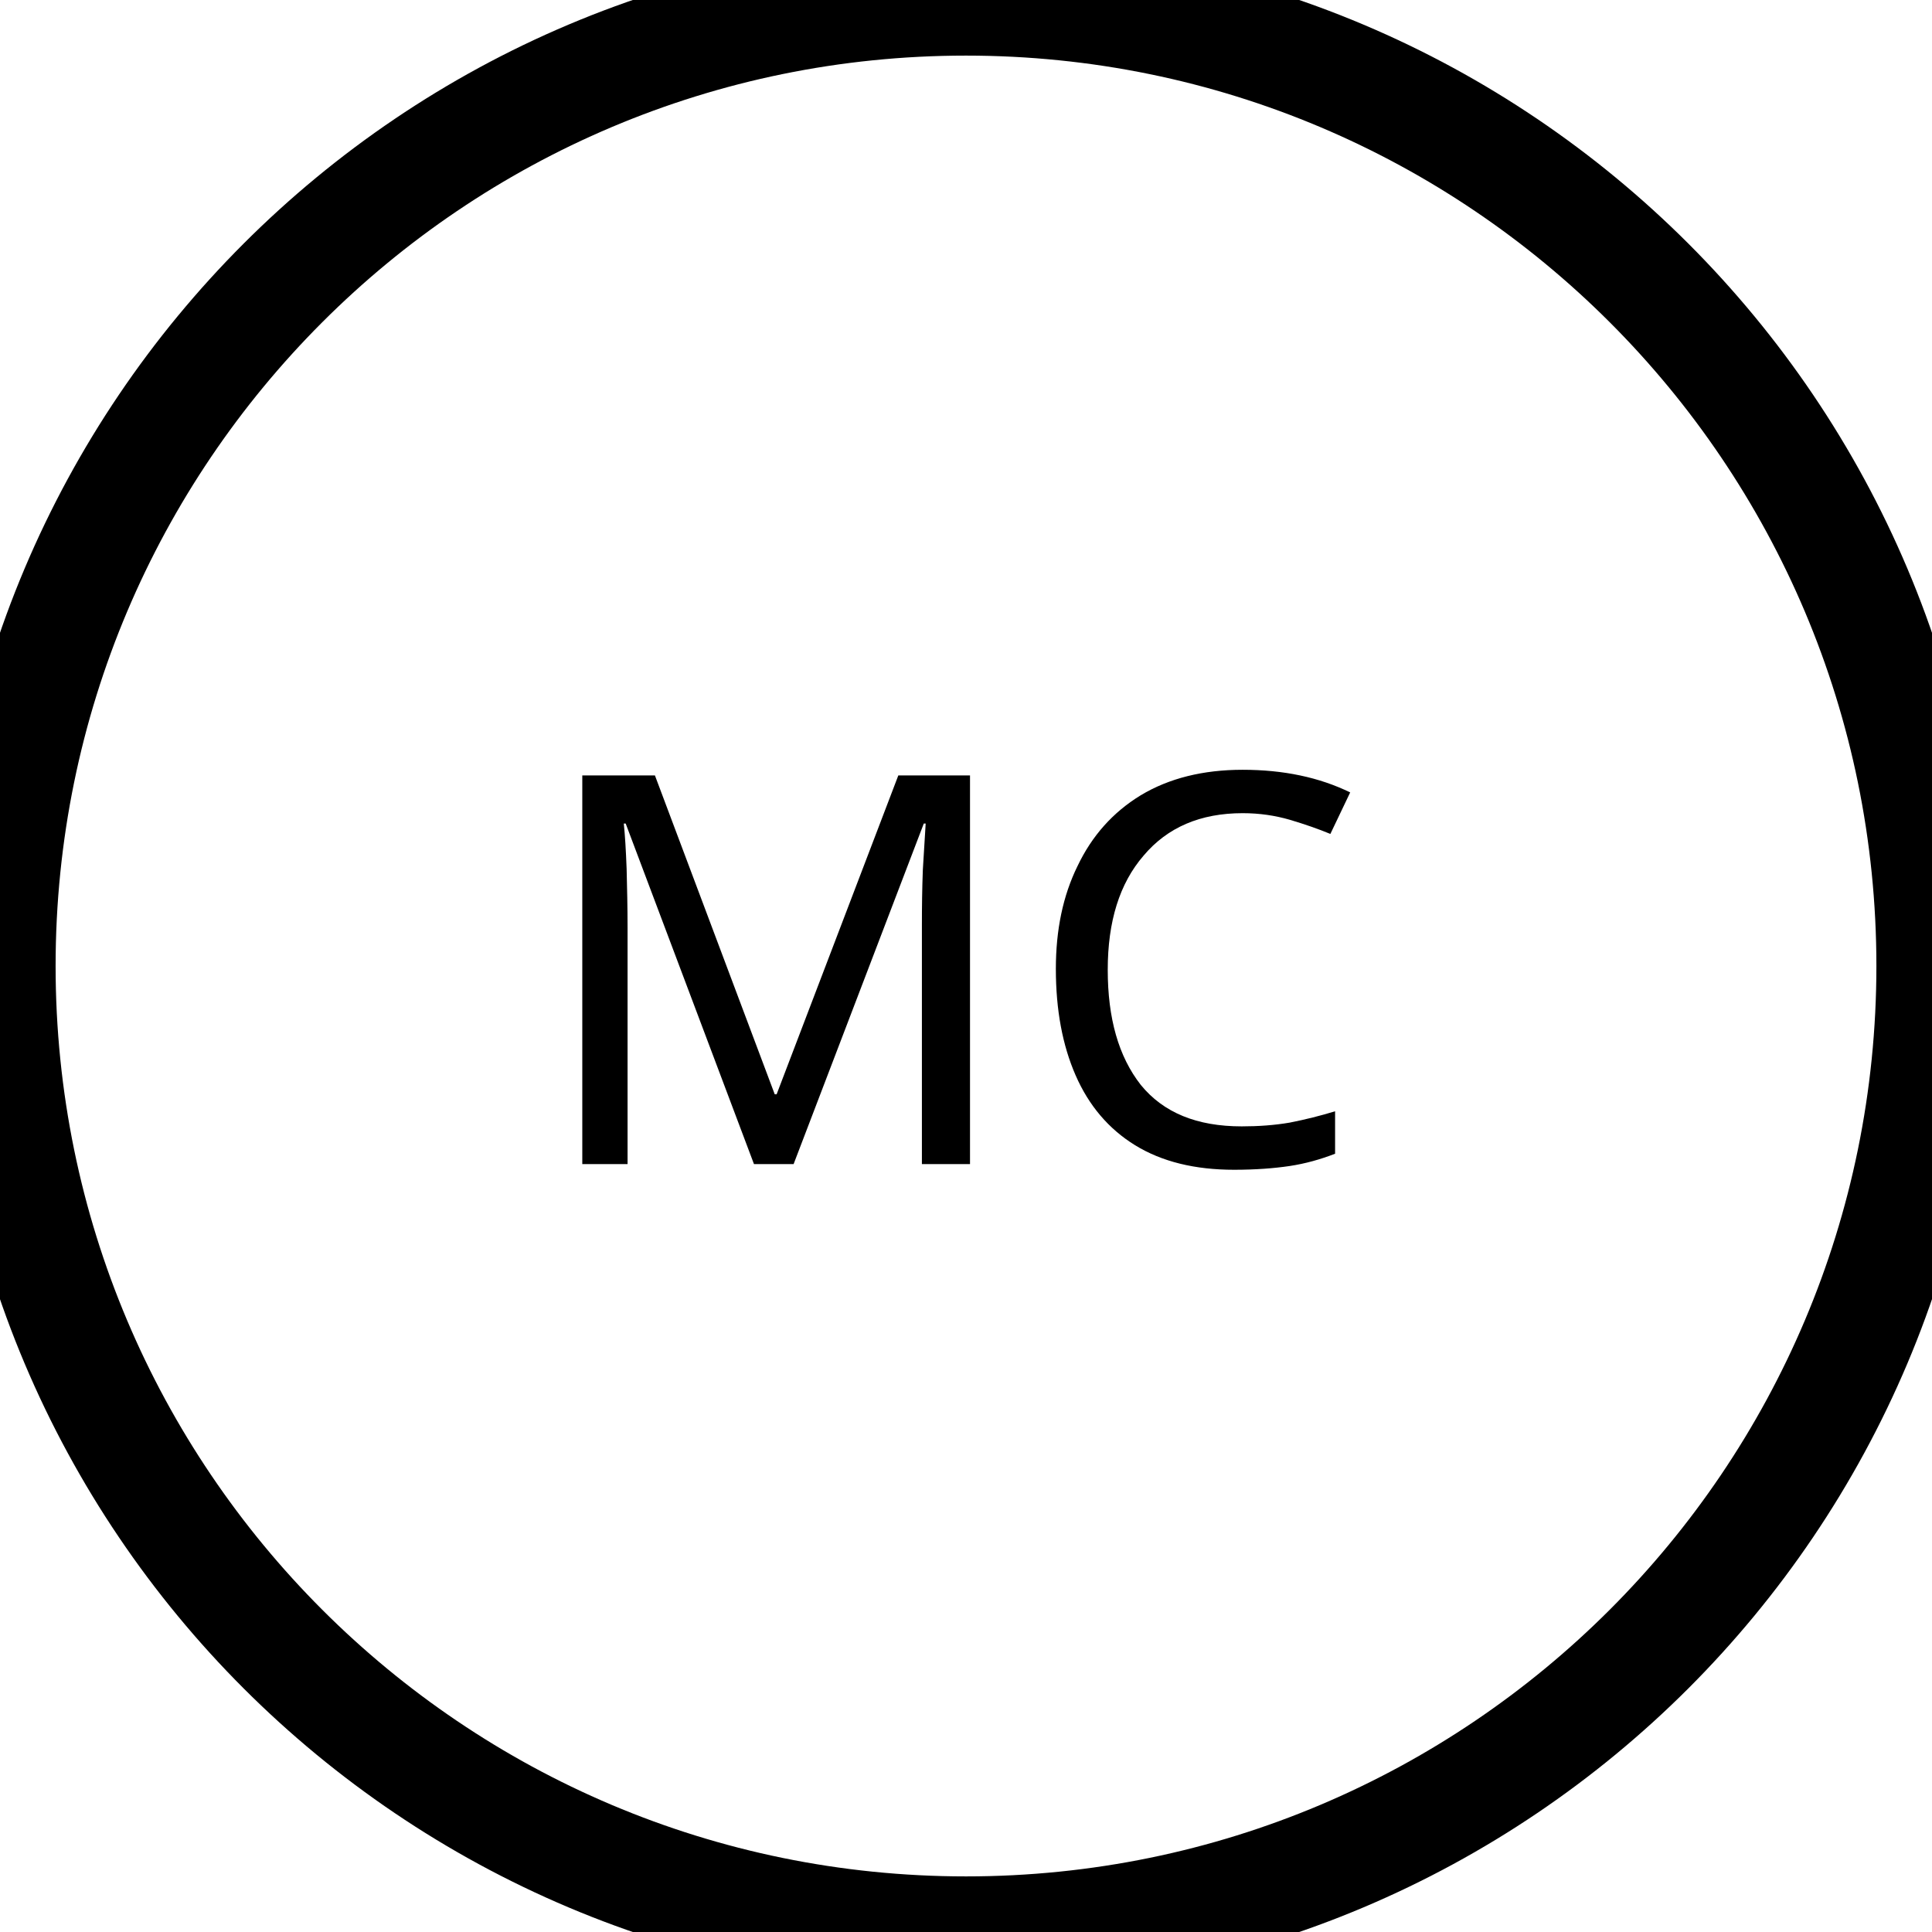
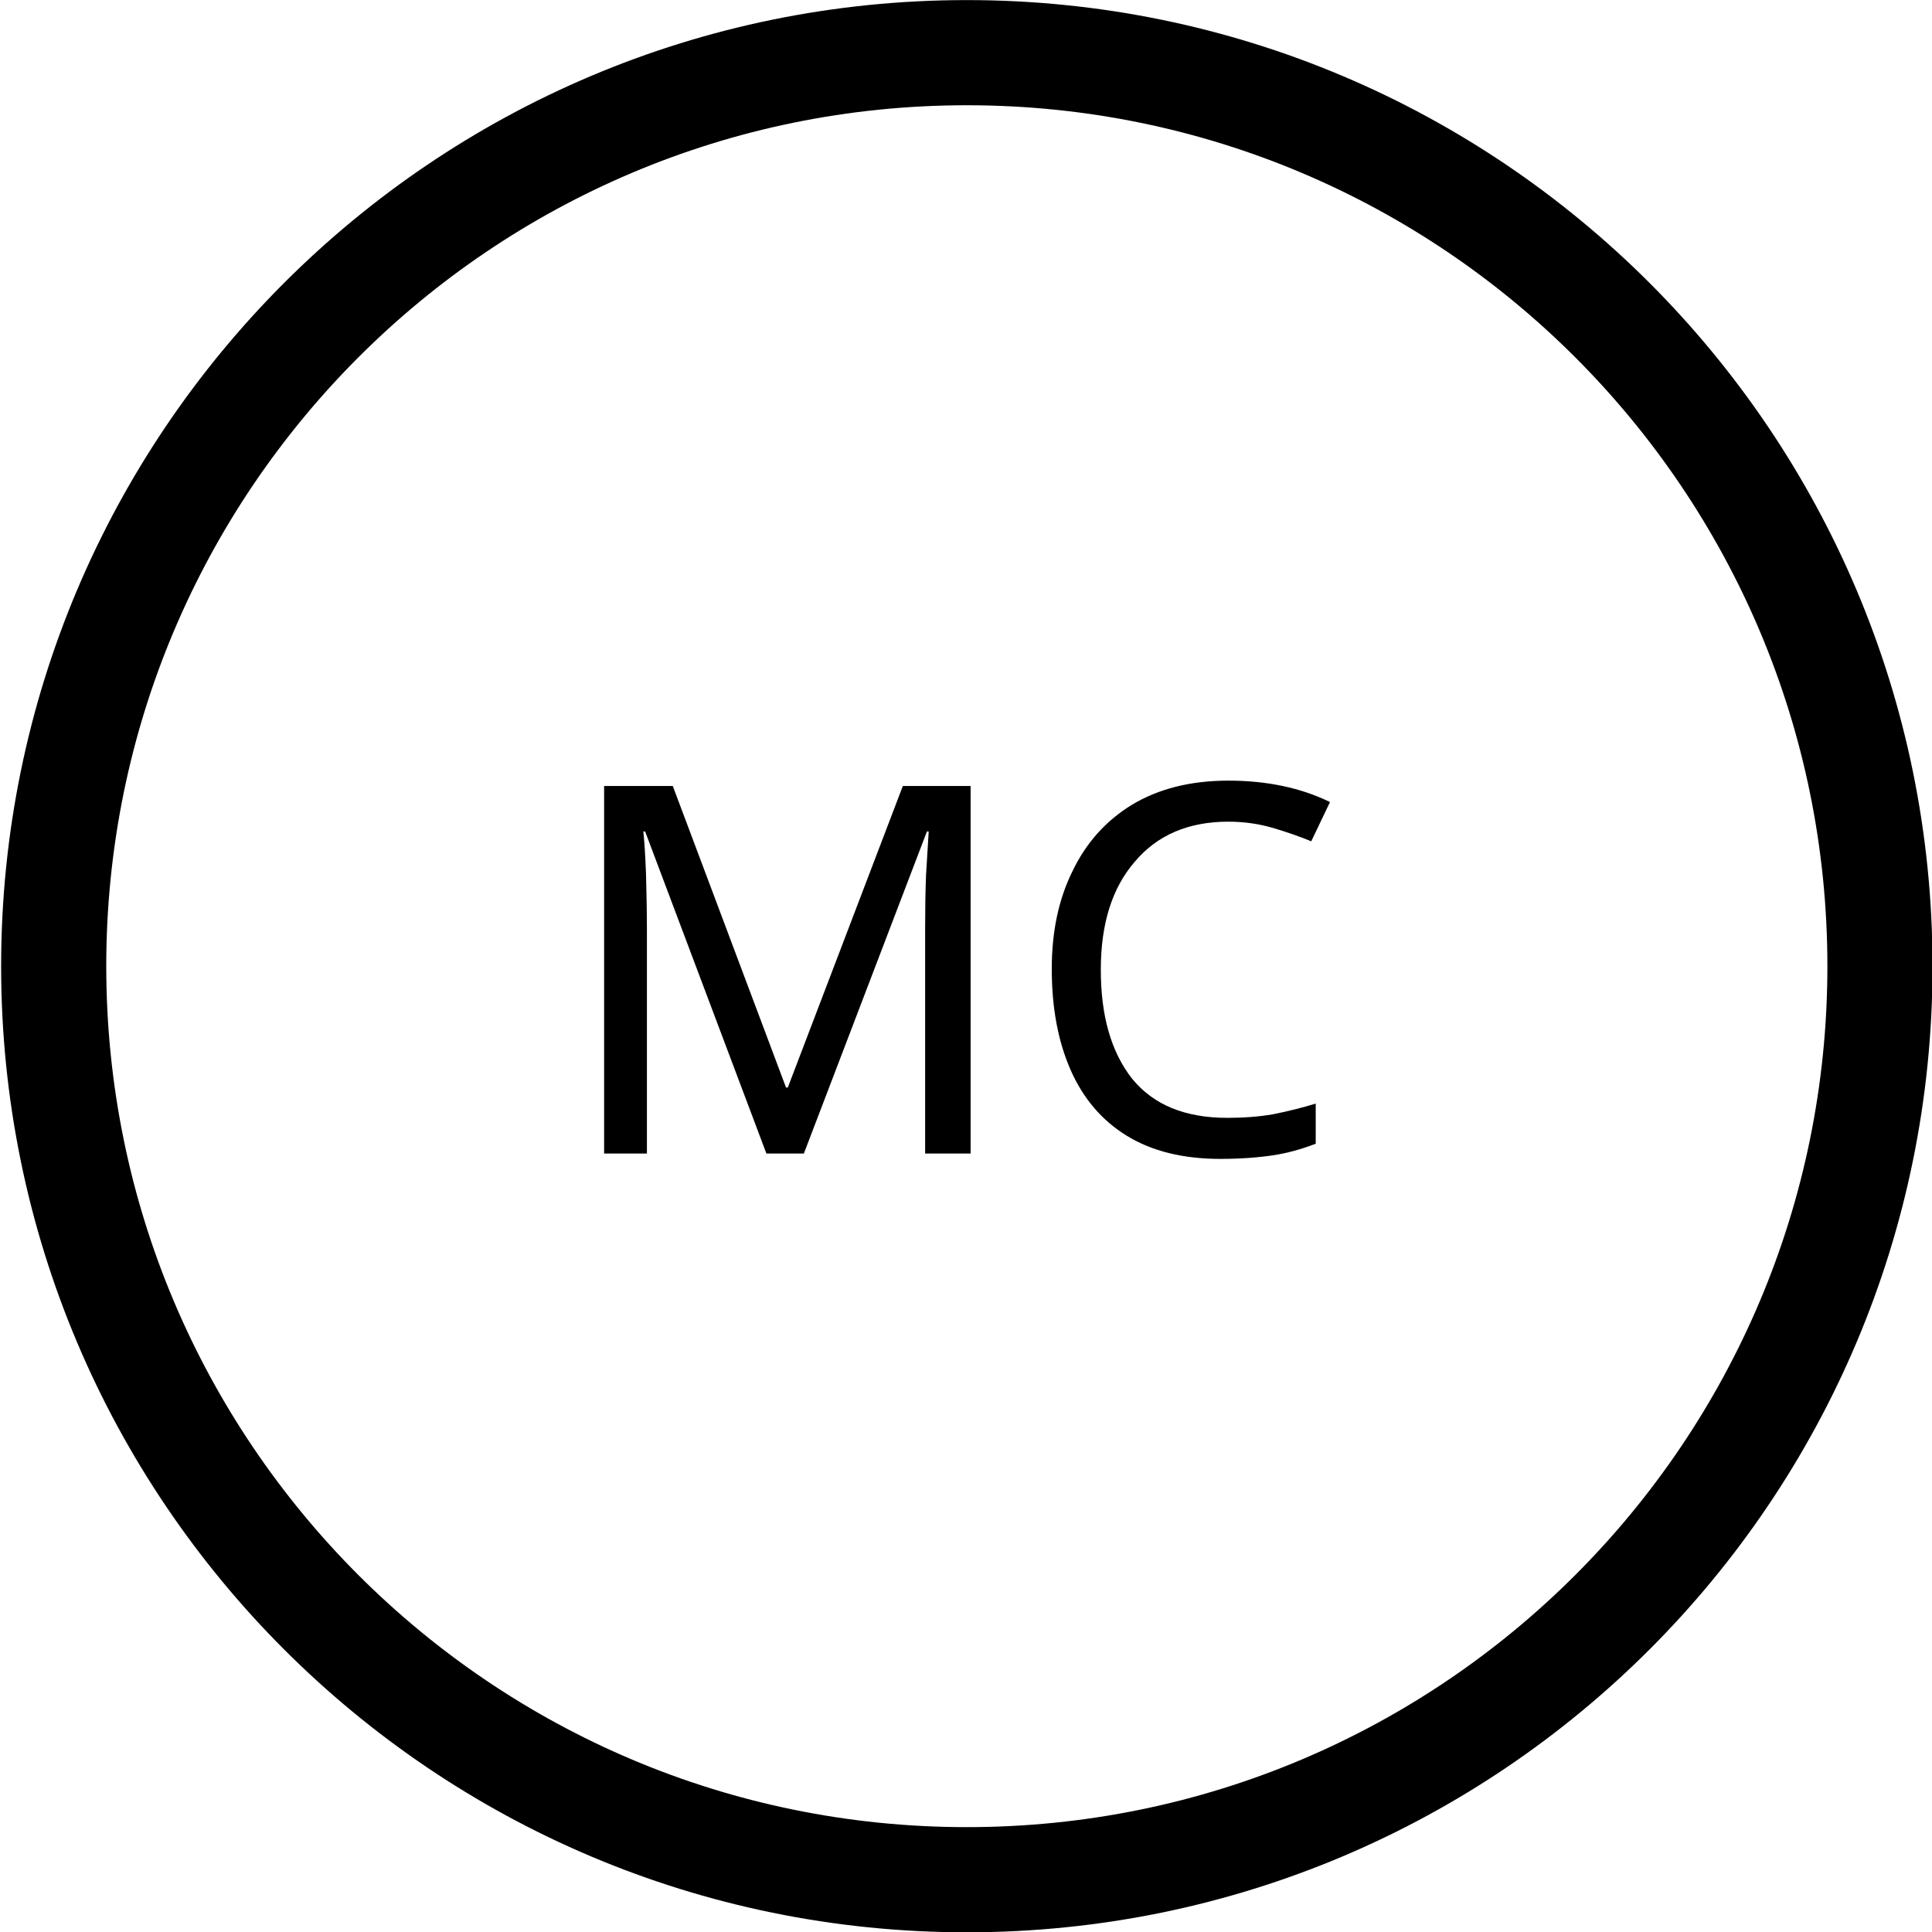
<svg xmlns="http://www.w3.org/2000/svg" width="32.0px" height="32.0px" viewBox="0 0 32.0 32.0" version="1.1" id="SVGRoot">
  <defs id="defs3175" />
-   <g id="layer1">
+   <g id="layer1" transform="matrix(0.945272,0,0,0.9456786,0.8893178,0.8723326)">
    <circle style="fill:none;stroke:#000000;stroke-width:1.842;stroke-miterlimit:4;stroke-dasharray:none;stroke-opacity:1" id="path865" cx="16" cy="16" r="16" />
    <text xml:space="preserve" style="font-style:normal;font-weight:normal;font-size:9.009px;line-height:1.25;font-family:sans-serif;letter-spacing:0px;word-spacing:0px;fill:#000000;fill-opacity:1;stroke:none;stroke-width:0.225" x="8.77" y="19.279" id="text5021">
      <tspan id="tspan5019" x="8.77" y="19.279" style="font-style:normal;font-variant:normal;font-weight:normal;font-stretch:normal;font-family:sans-serif;-inkscape-font-specification:sans-serif;stroke-width:0.225" transform="translate(0.3496212,0.1366125)">MC</tspan>
    </text>
  </g>
</svg>
